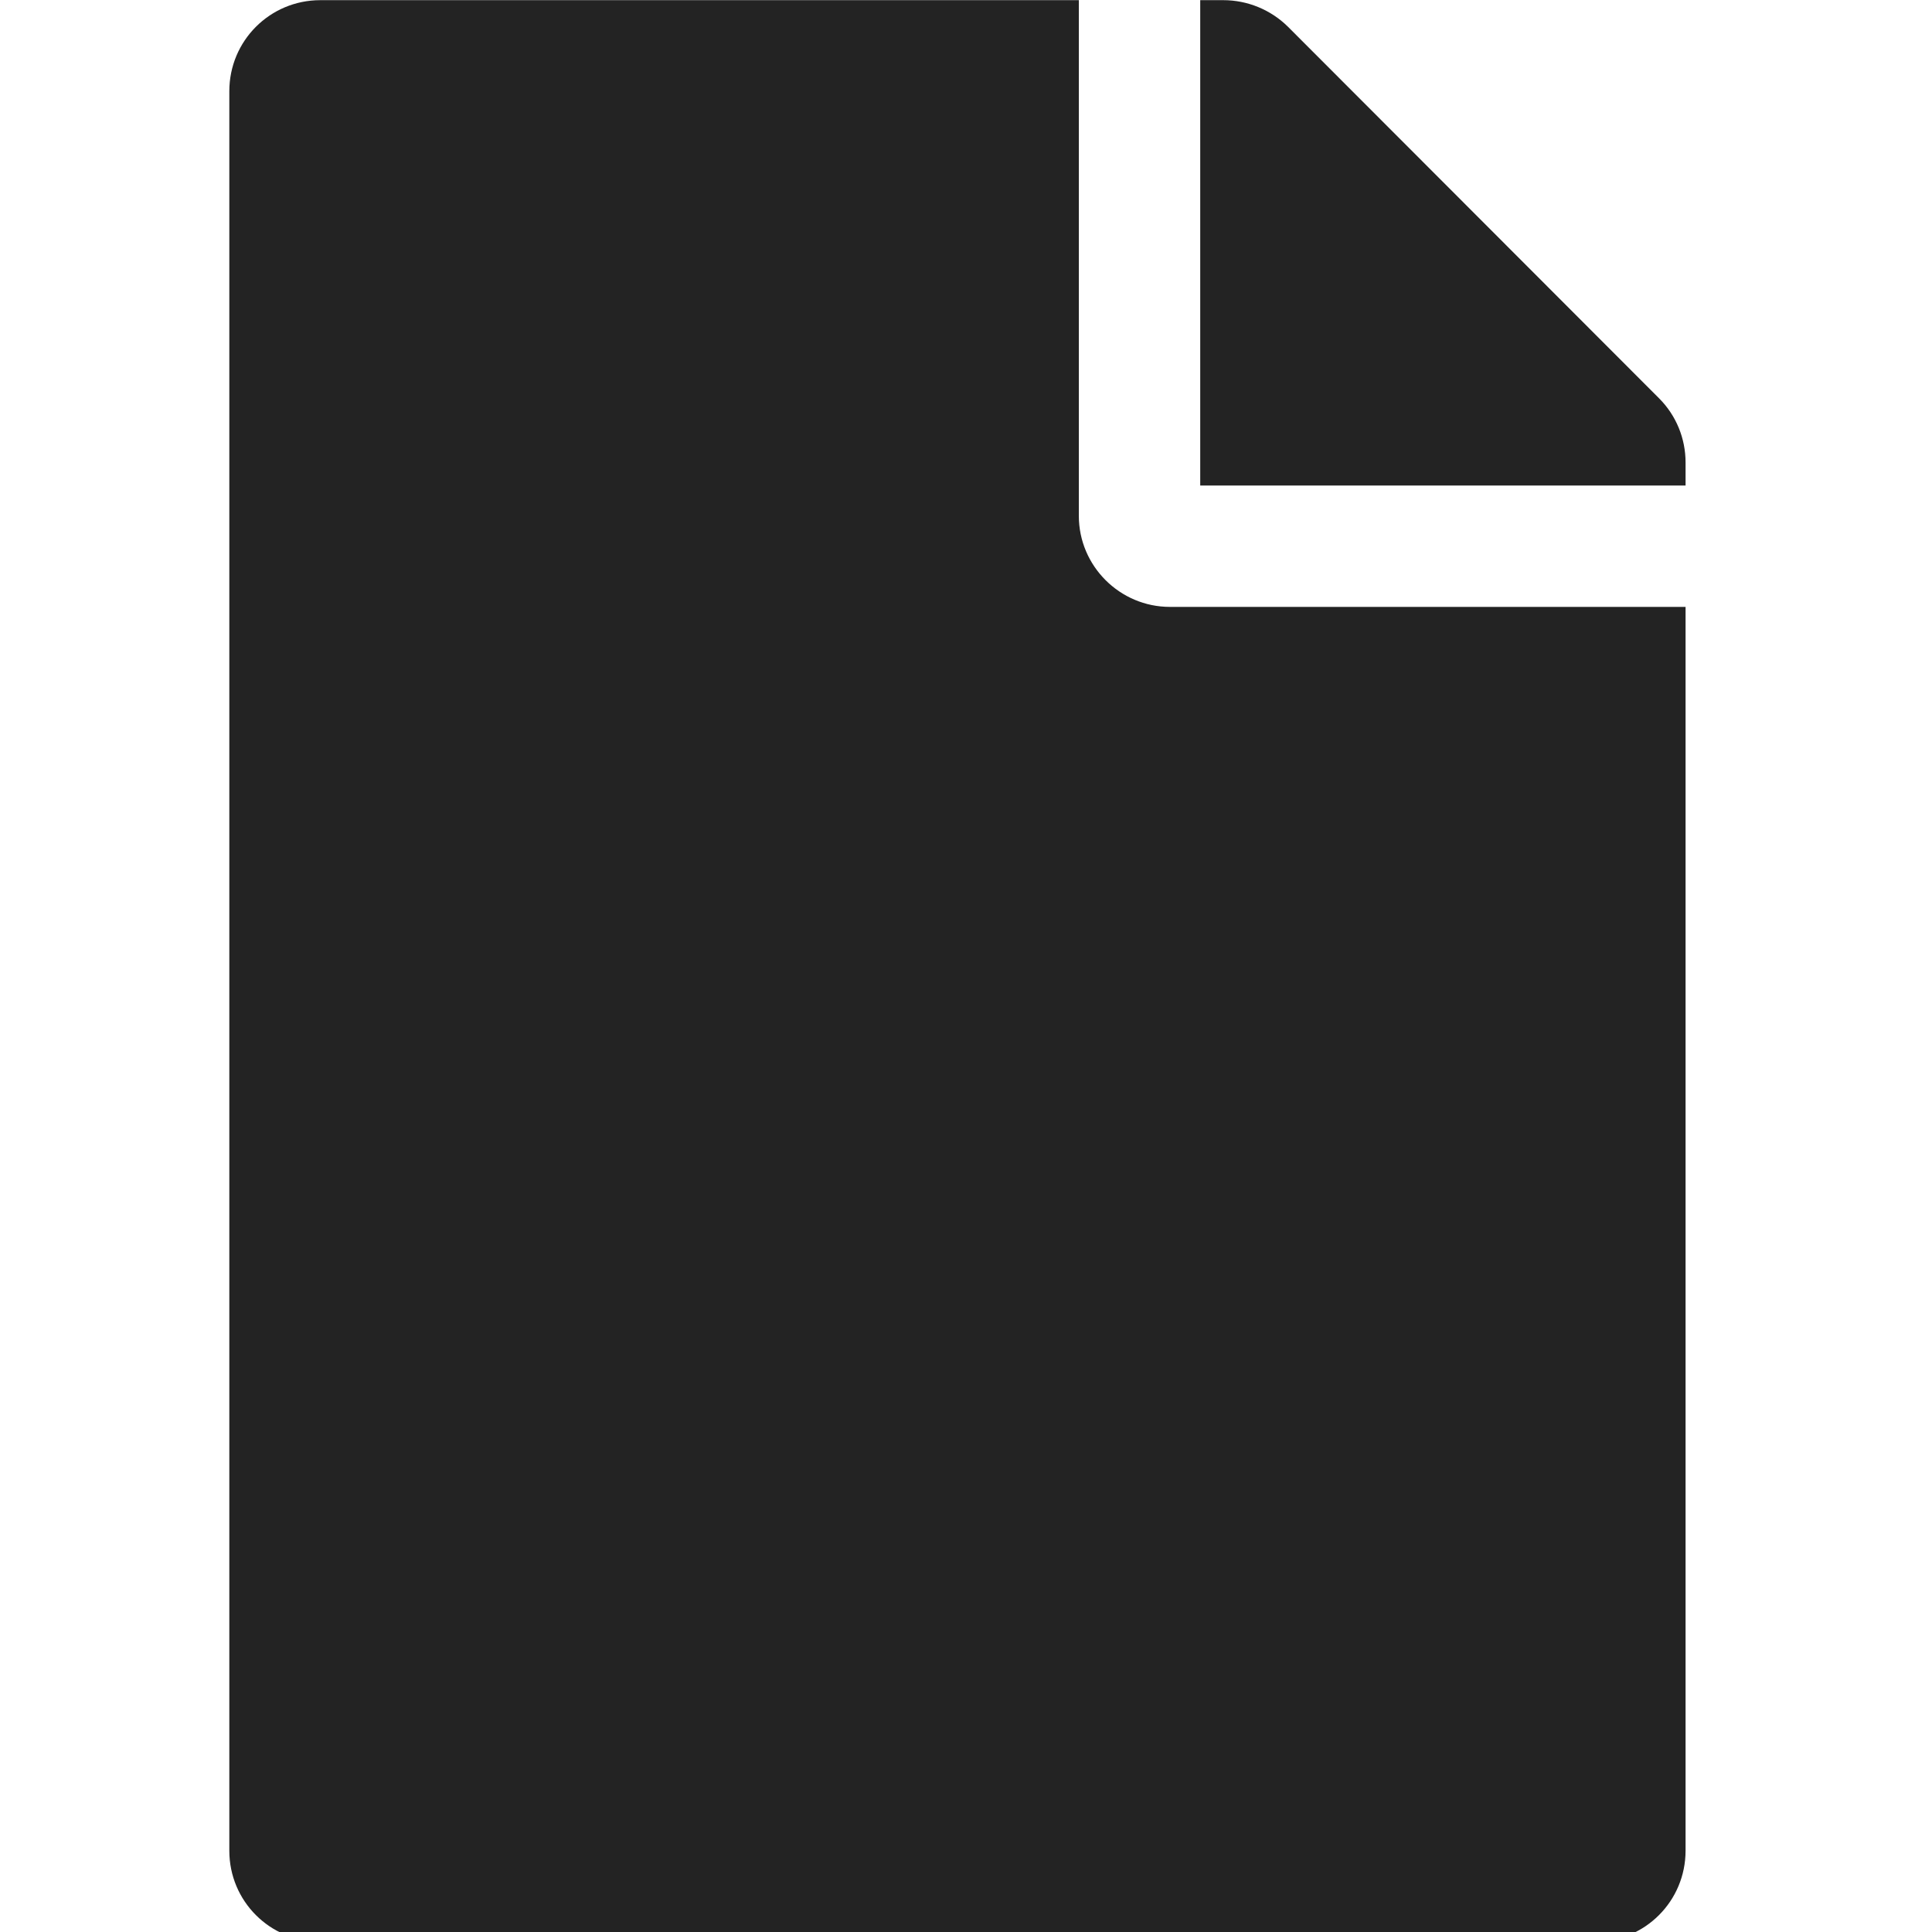
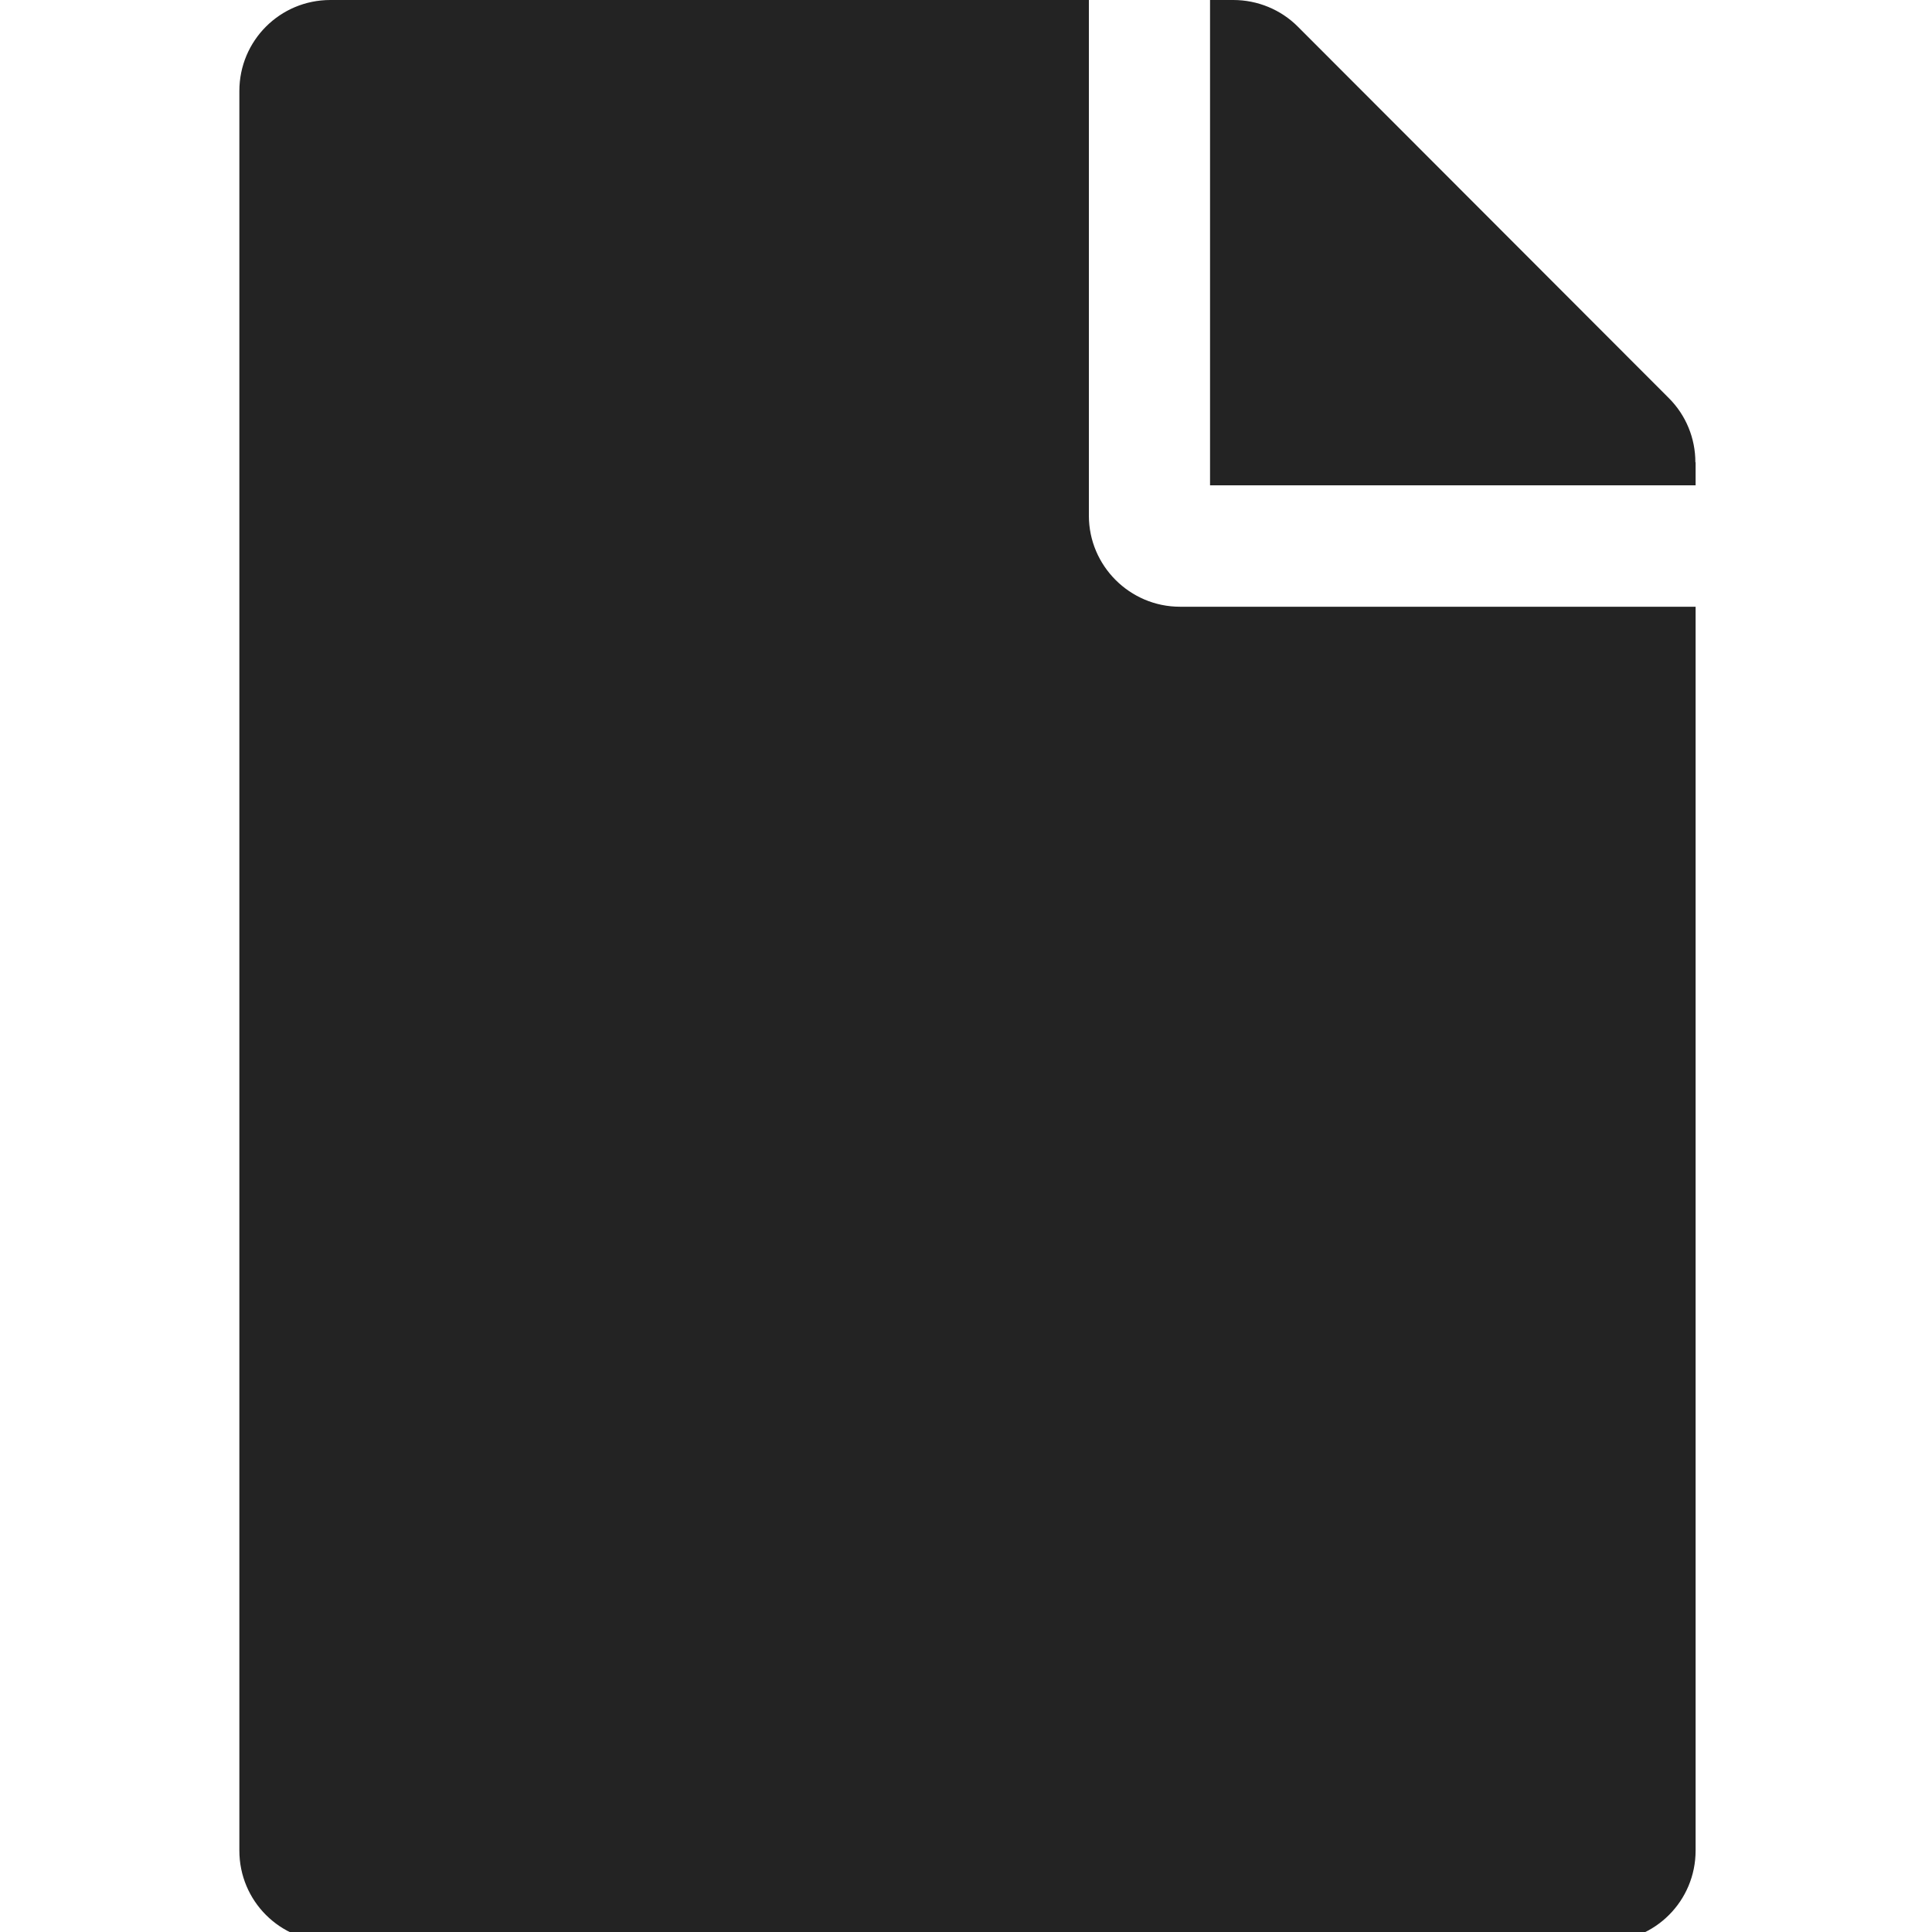
<svg xmlns="http://www.w3.org/2000/svg" width="32" height="32" viewBox="0 0 8.467 8.467" version="1.1" id="svg8">
  <defs id="defs2" />
-   <g id="layer1" transform="translate(0,-288.5333)">
-     <path id="path1112" d="m 4.728,290.794 v -2.26 H 1.404 c -0.221,0 -0.399,0.178 -0.399,0.399 v 7.711 c 0,0.221 0.178,0.399 0.399,0.399 h 5.584 c 0.221,0 0.399,-0.178 0.399,-0.399 v -5.451 H 5.127 c -0.219,0 -0.399,-0.179 -0.399,-0.399 z m 2.659,-0.234 v 0.101 H 5.26 v -2.127 h 0.101 c 0.106,0 0.208,0.042 0.283,0.116 l 1.627,1.629 c 0.075,0.075 0.116,0.176 0.116,0.281 z" style="stroke-width:0.017;fill:#232323;fill-opacity:1" />
-   </g>
+   <path id="path1112" d="M 4.772,2.26 V 0 H 1.448 C 1.227,0 1.049,0.178 1.049,0.399 v 7.711 c 0,0.221 0.178,0.399 0.399,0.399 h 5.584 c 0.221,0 0.399,-0.178 0.399,-0.399 V 2.659 H 5.171 c -0.219,0 -0.399,-0.179 -0.399,-0.399 z M 7.431,2.026 V 2.127 H 5.303 V 0 H 5.405 C 5.511,0 5.613,0.042 5.687,0.116 l 1.627,1.629 c 0.075,0.075 0.116,0.176 0.116,0.281 z" style="fill:#232323;fill-opacity:1;stroke-width:0.017" />
</svg>
